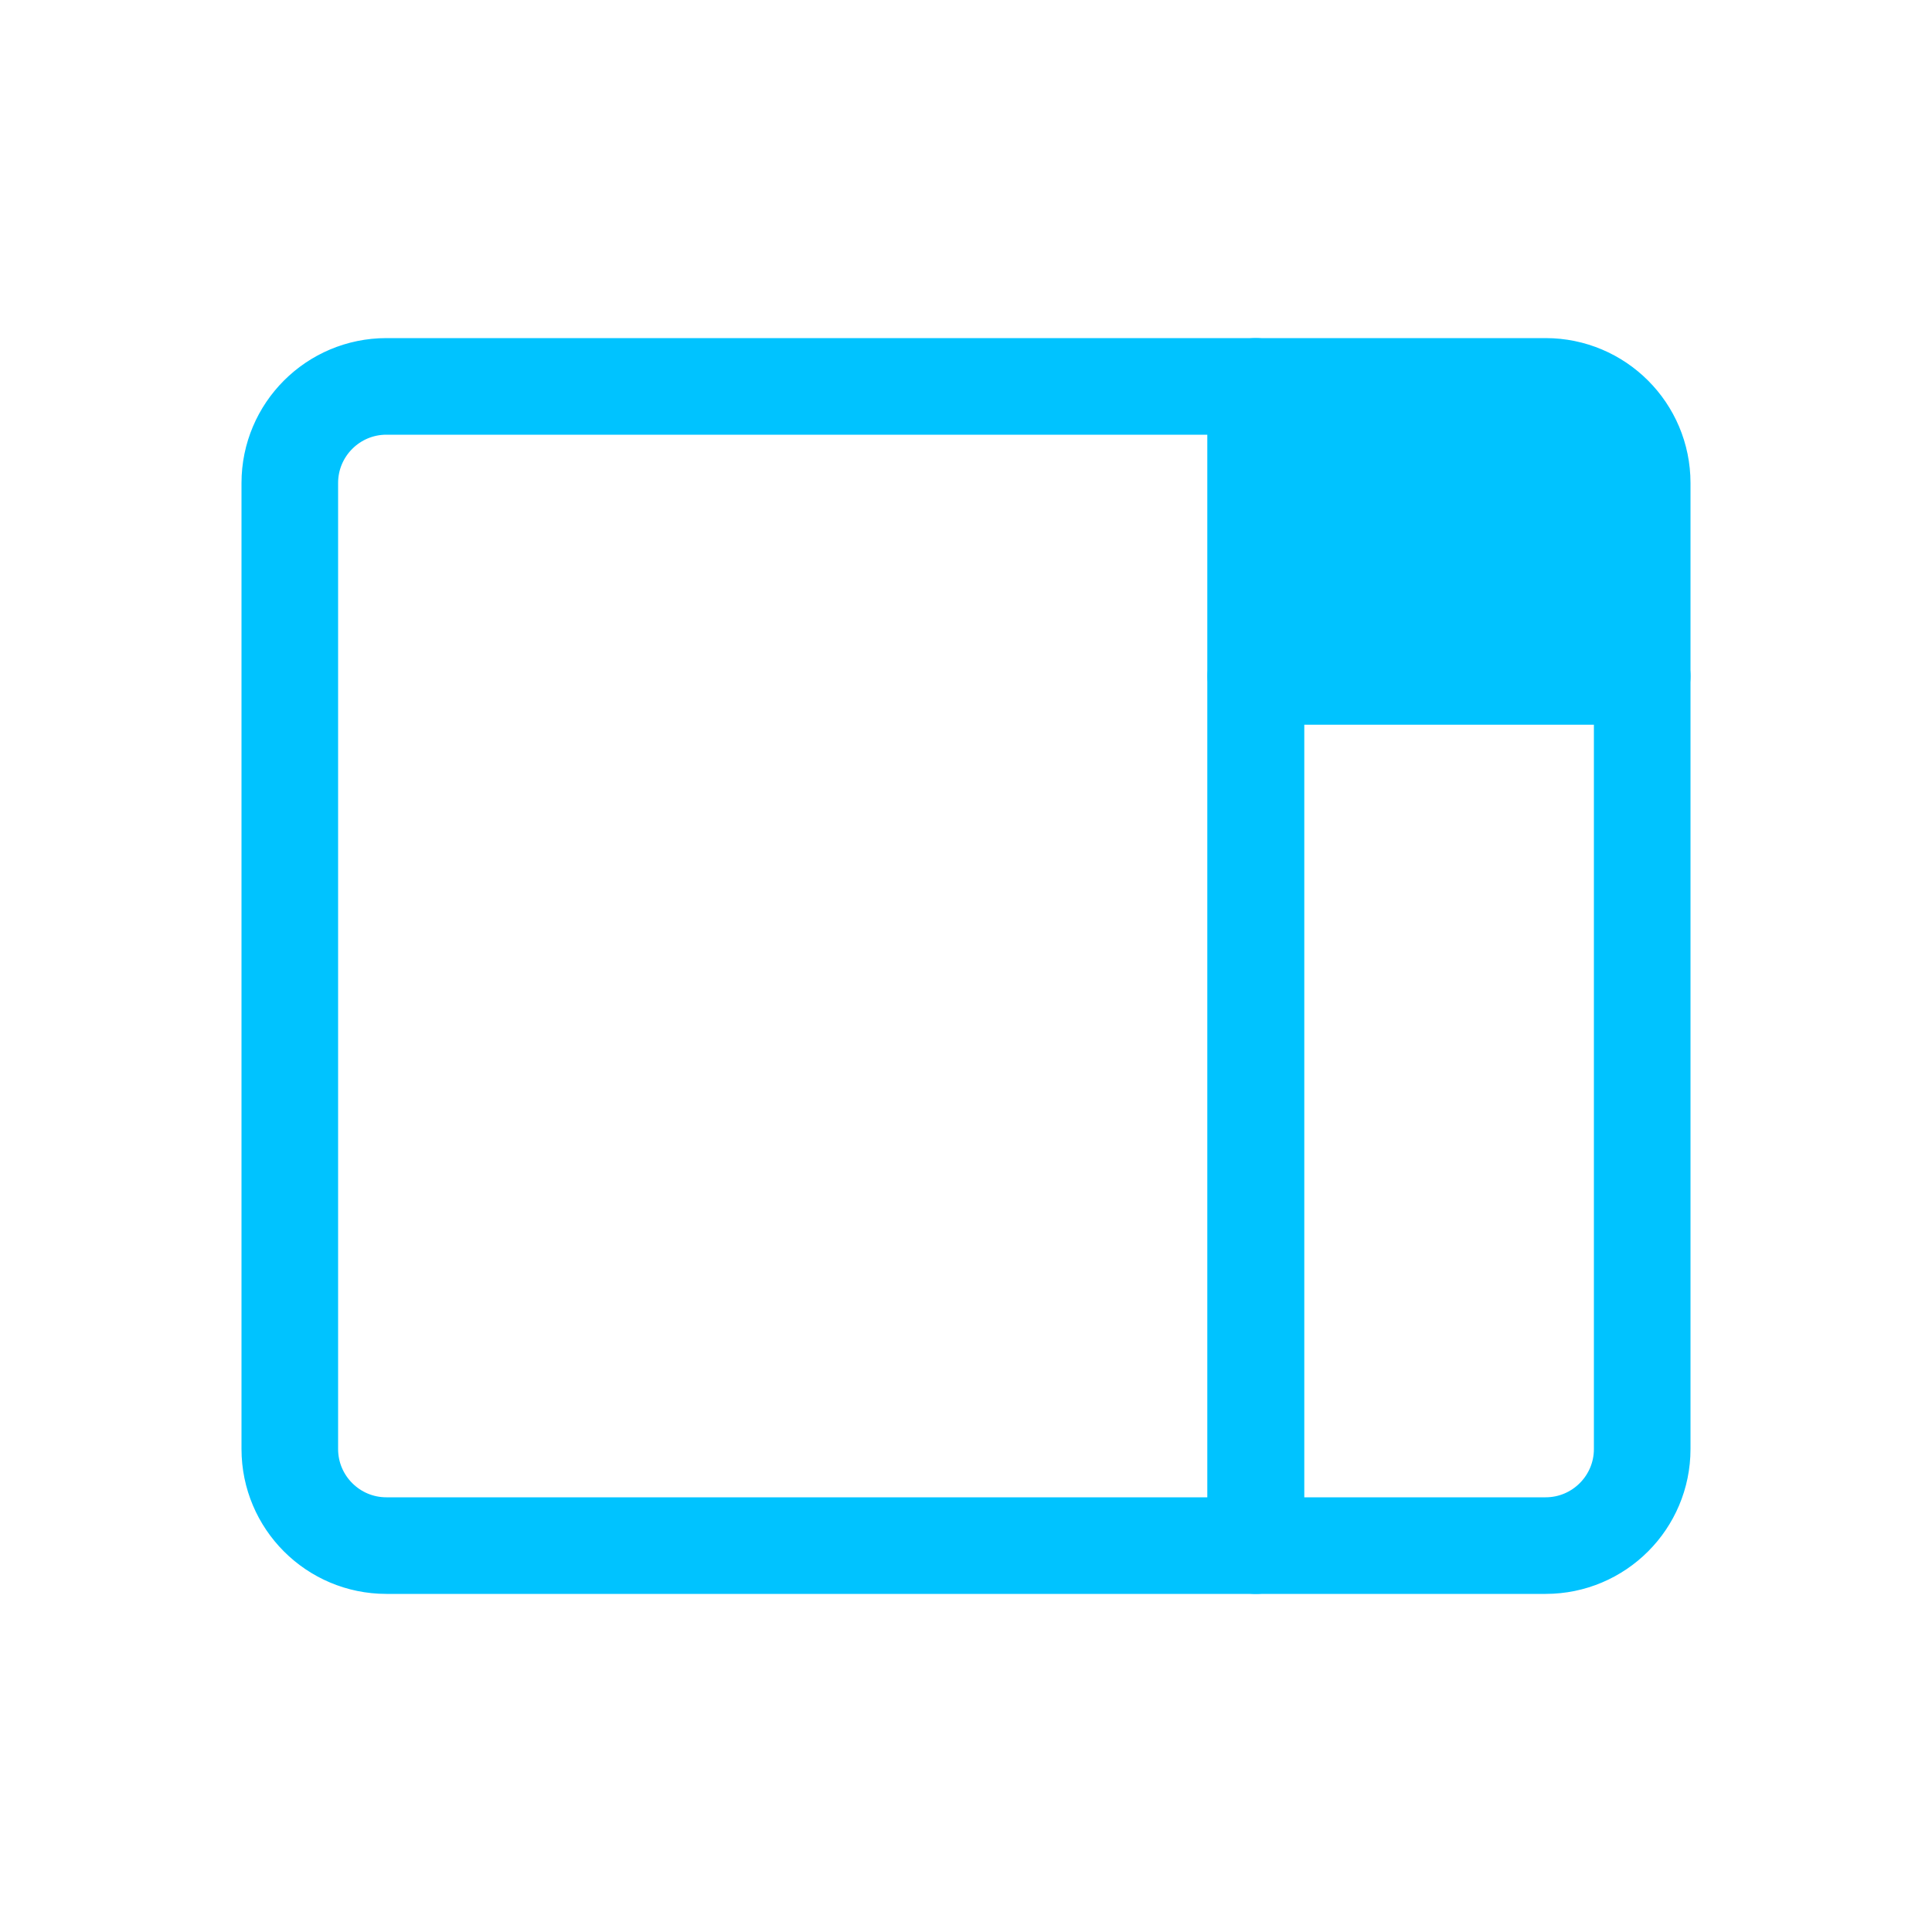
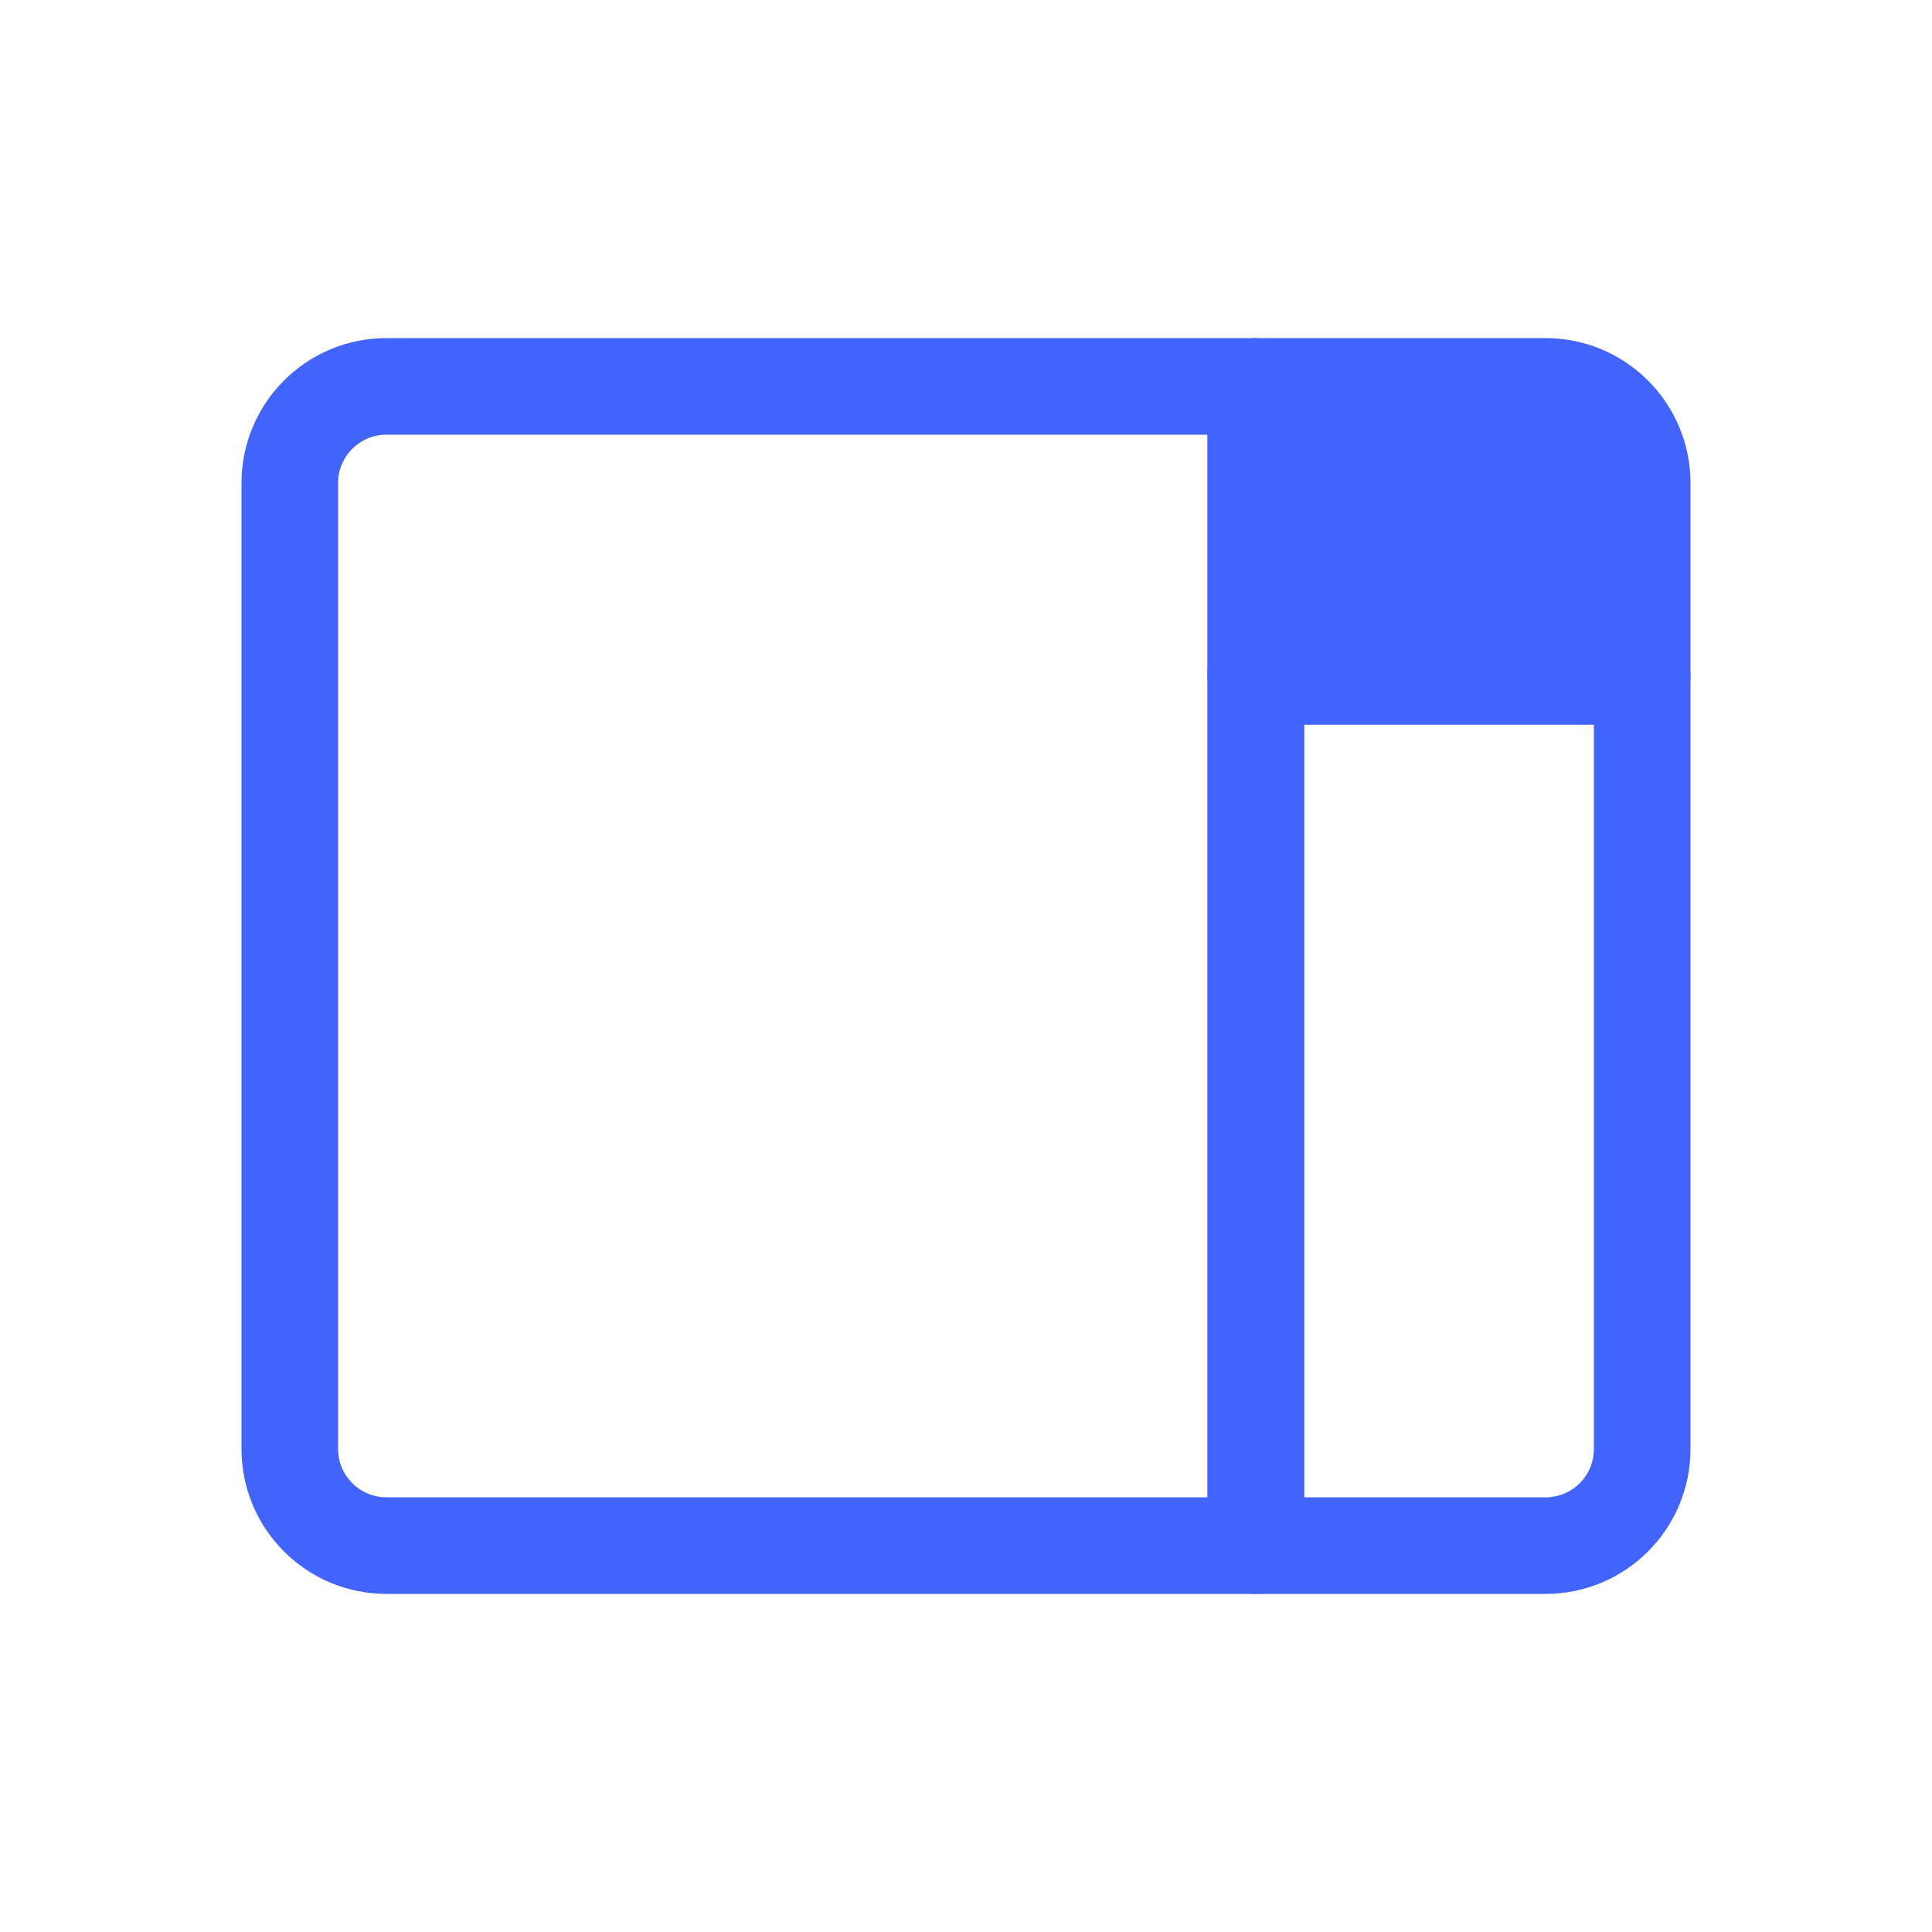
<svg xmlns="http://www.w3.org/2000/svg" width="20px" height="20px" viewBox="0 0 20 20" version="1.1">
  <defs />
  <g id="Page-1" stroke="none" stroke-width="1" fill="none" fill-rule="evenodd" stroke-linecap="round" stroke-linejoin="round">
-     <g id="Small-Stage-(inactive)" stroke="#00c3ff">
+     <g id="Small-Stage-(inactive)" stroke="#4364fb">
      <g id="small-stage-(inactive)" transform="translate(3, 4)">
        <path d="M1,0 L10,0 L10,12 L1,12 L1,12 C0.448,12 6.76353751e-17,11.552 0,11 L0,1 L0,1 C-6.76353751e-17,0.448 0.448,1.01453063e-16 1,0 Z" id="Rectangle" />
-         <path d="M10,0 L13,0 L13,0 C13.552,-1.01453063e-16 14,0.448 14,1 L14,3 L10,3 L10,0 Z" id="Rectangle" fill="#00c3ff" />
+         <path d="M10,0 L13,0 L13,0 C13.552,-1.01453063e-16 14,0.448 14,1 L14,3 L10,3 L10,0 Z" id="Rectangle" fill="#4364fb" />
        <path d="M10,3 L14,3 L14,11 L14,11 C14,11.552 13.552,12 13,12 L10,12 L10,3 Z" id="Rectangle-Copy" />
      </g>
    </g>
  </g>
</svg>
